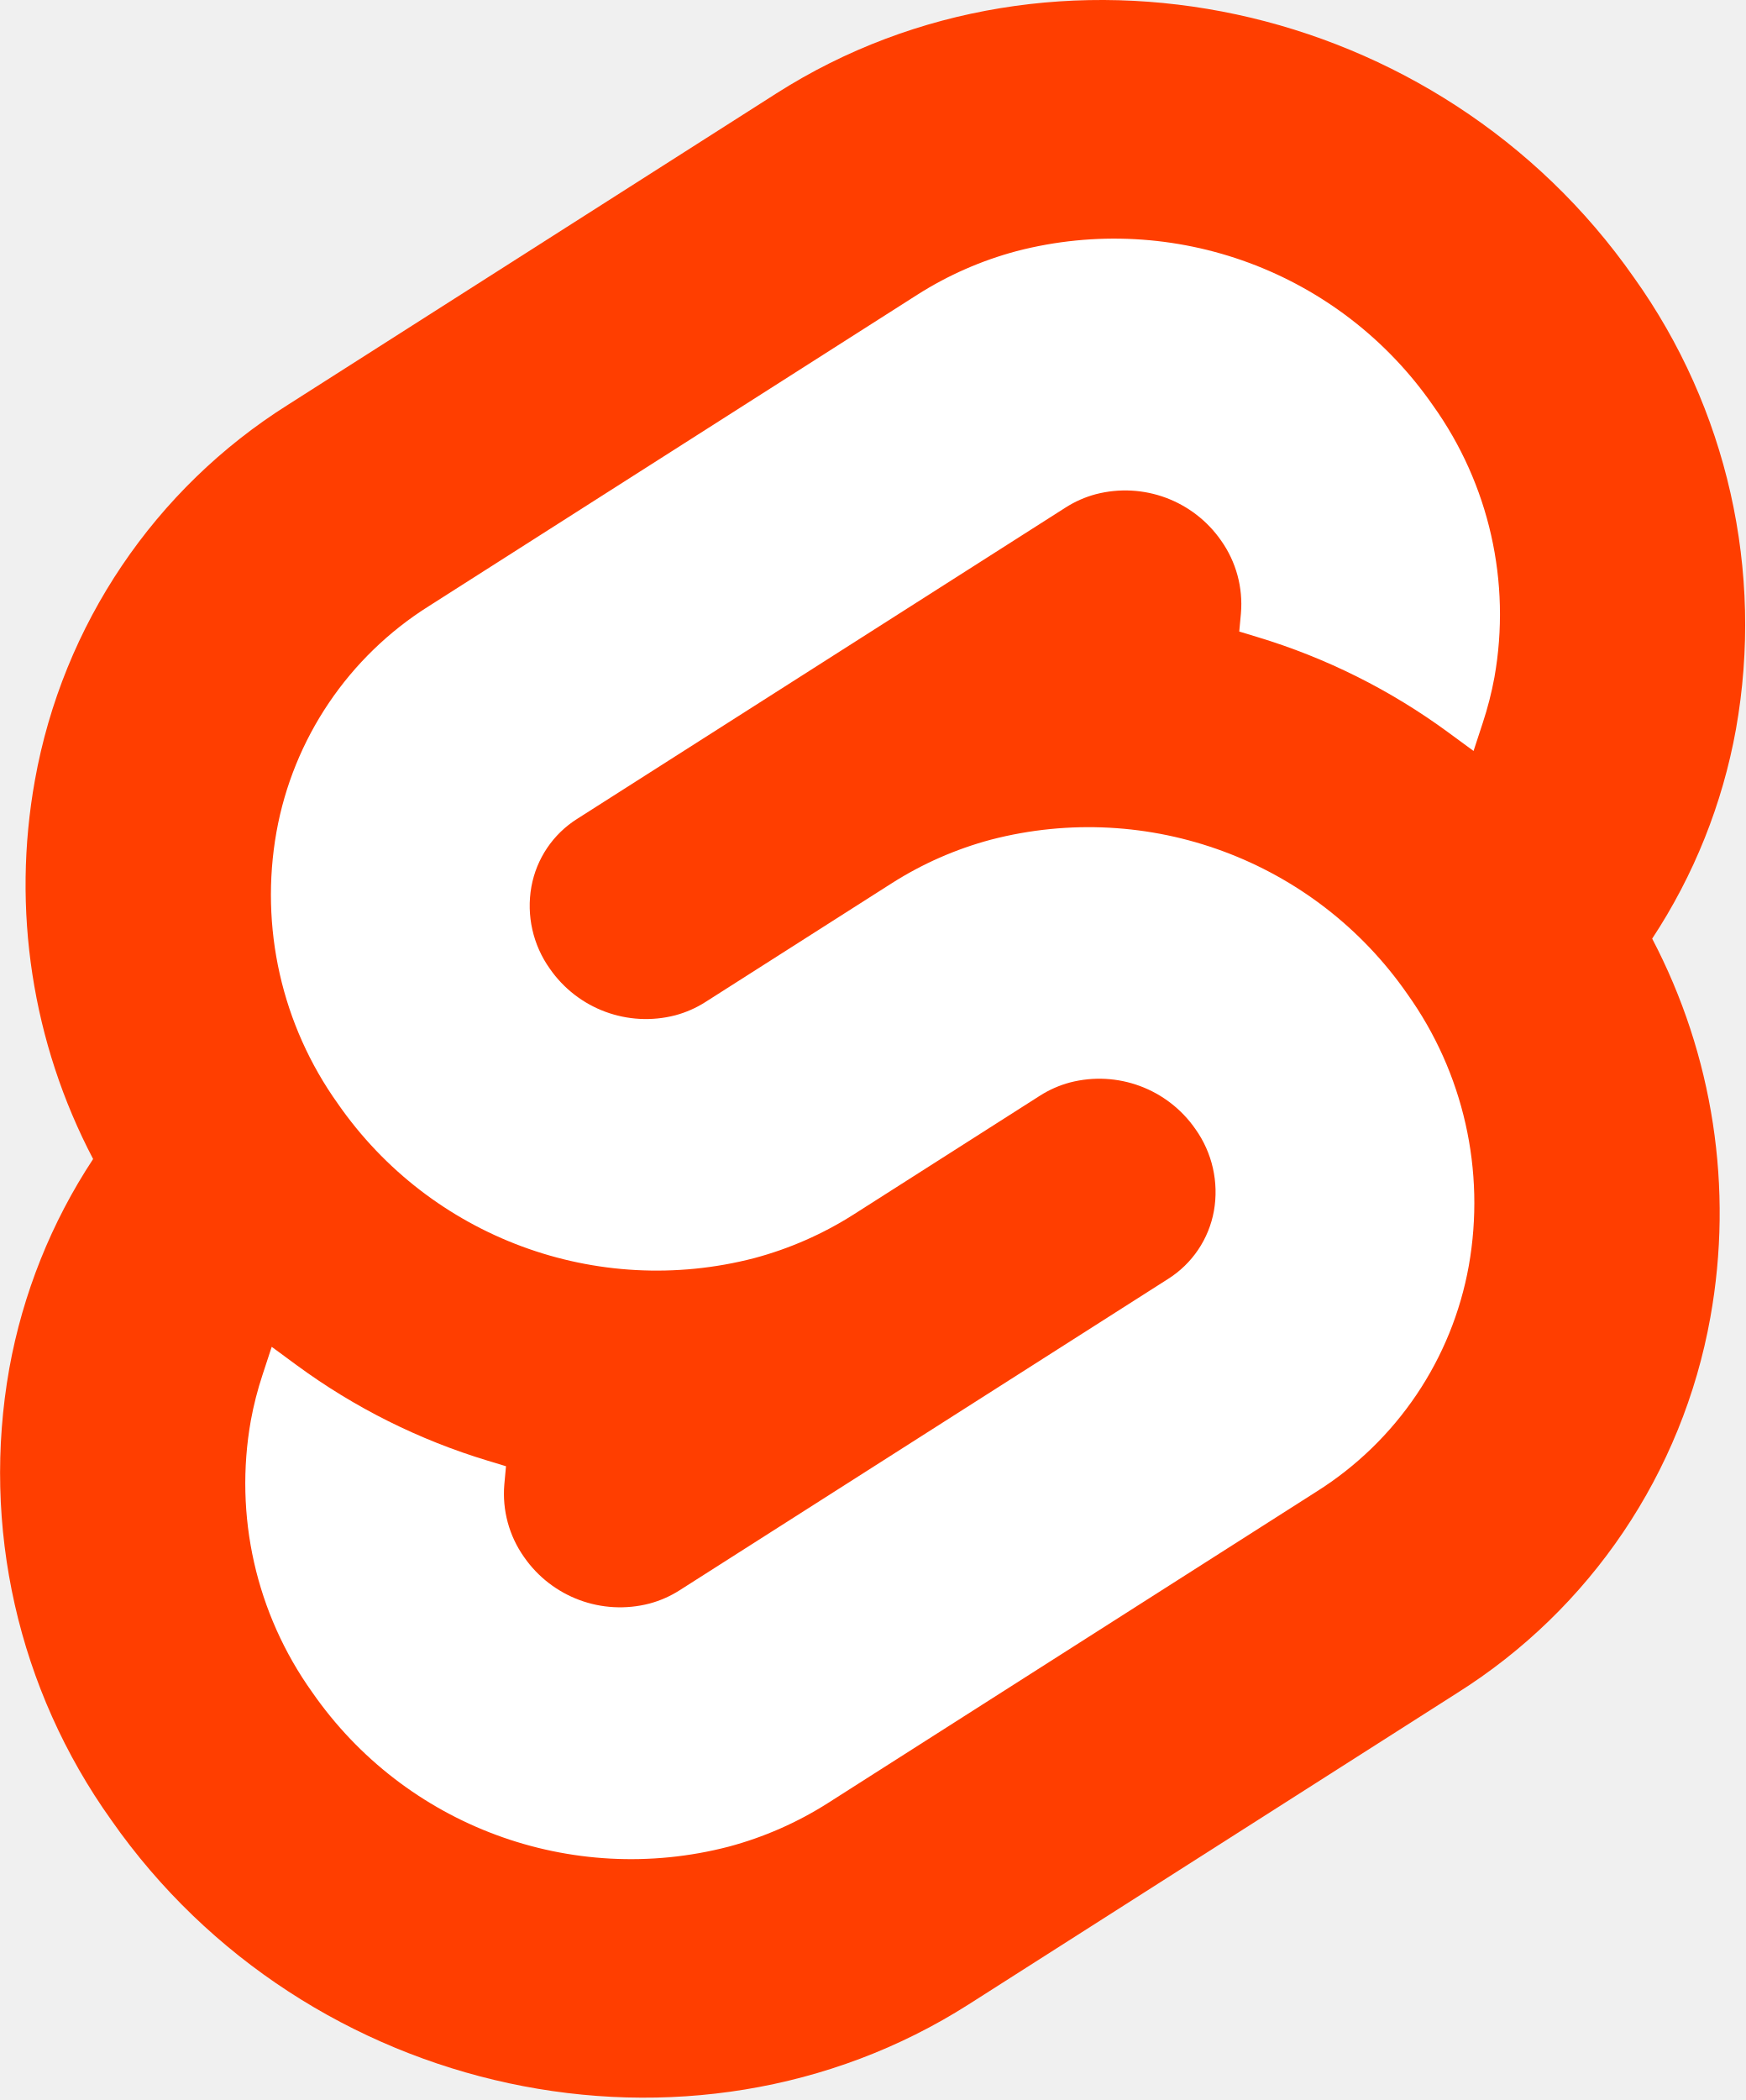
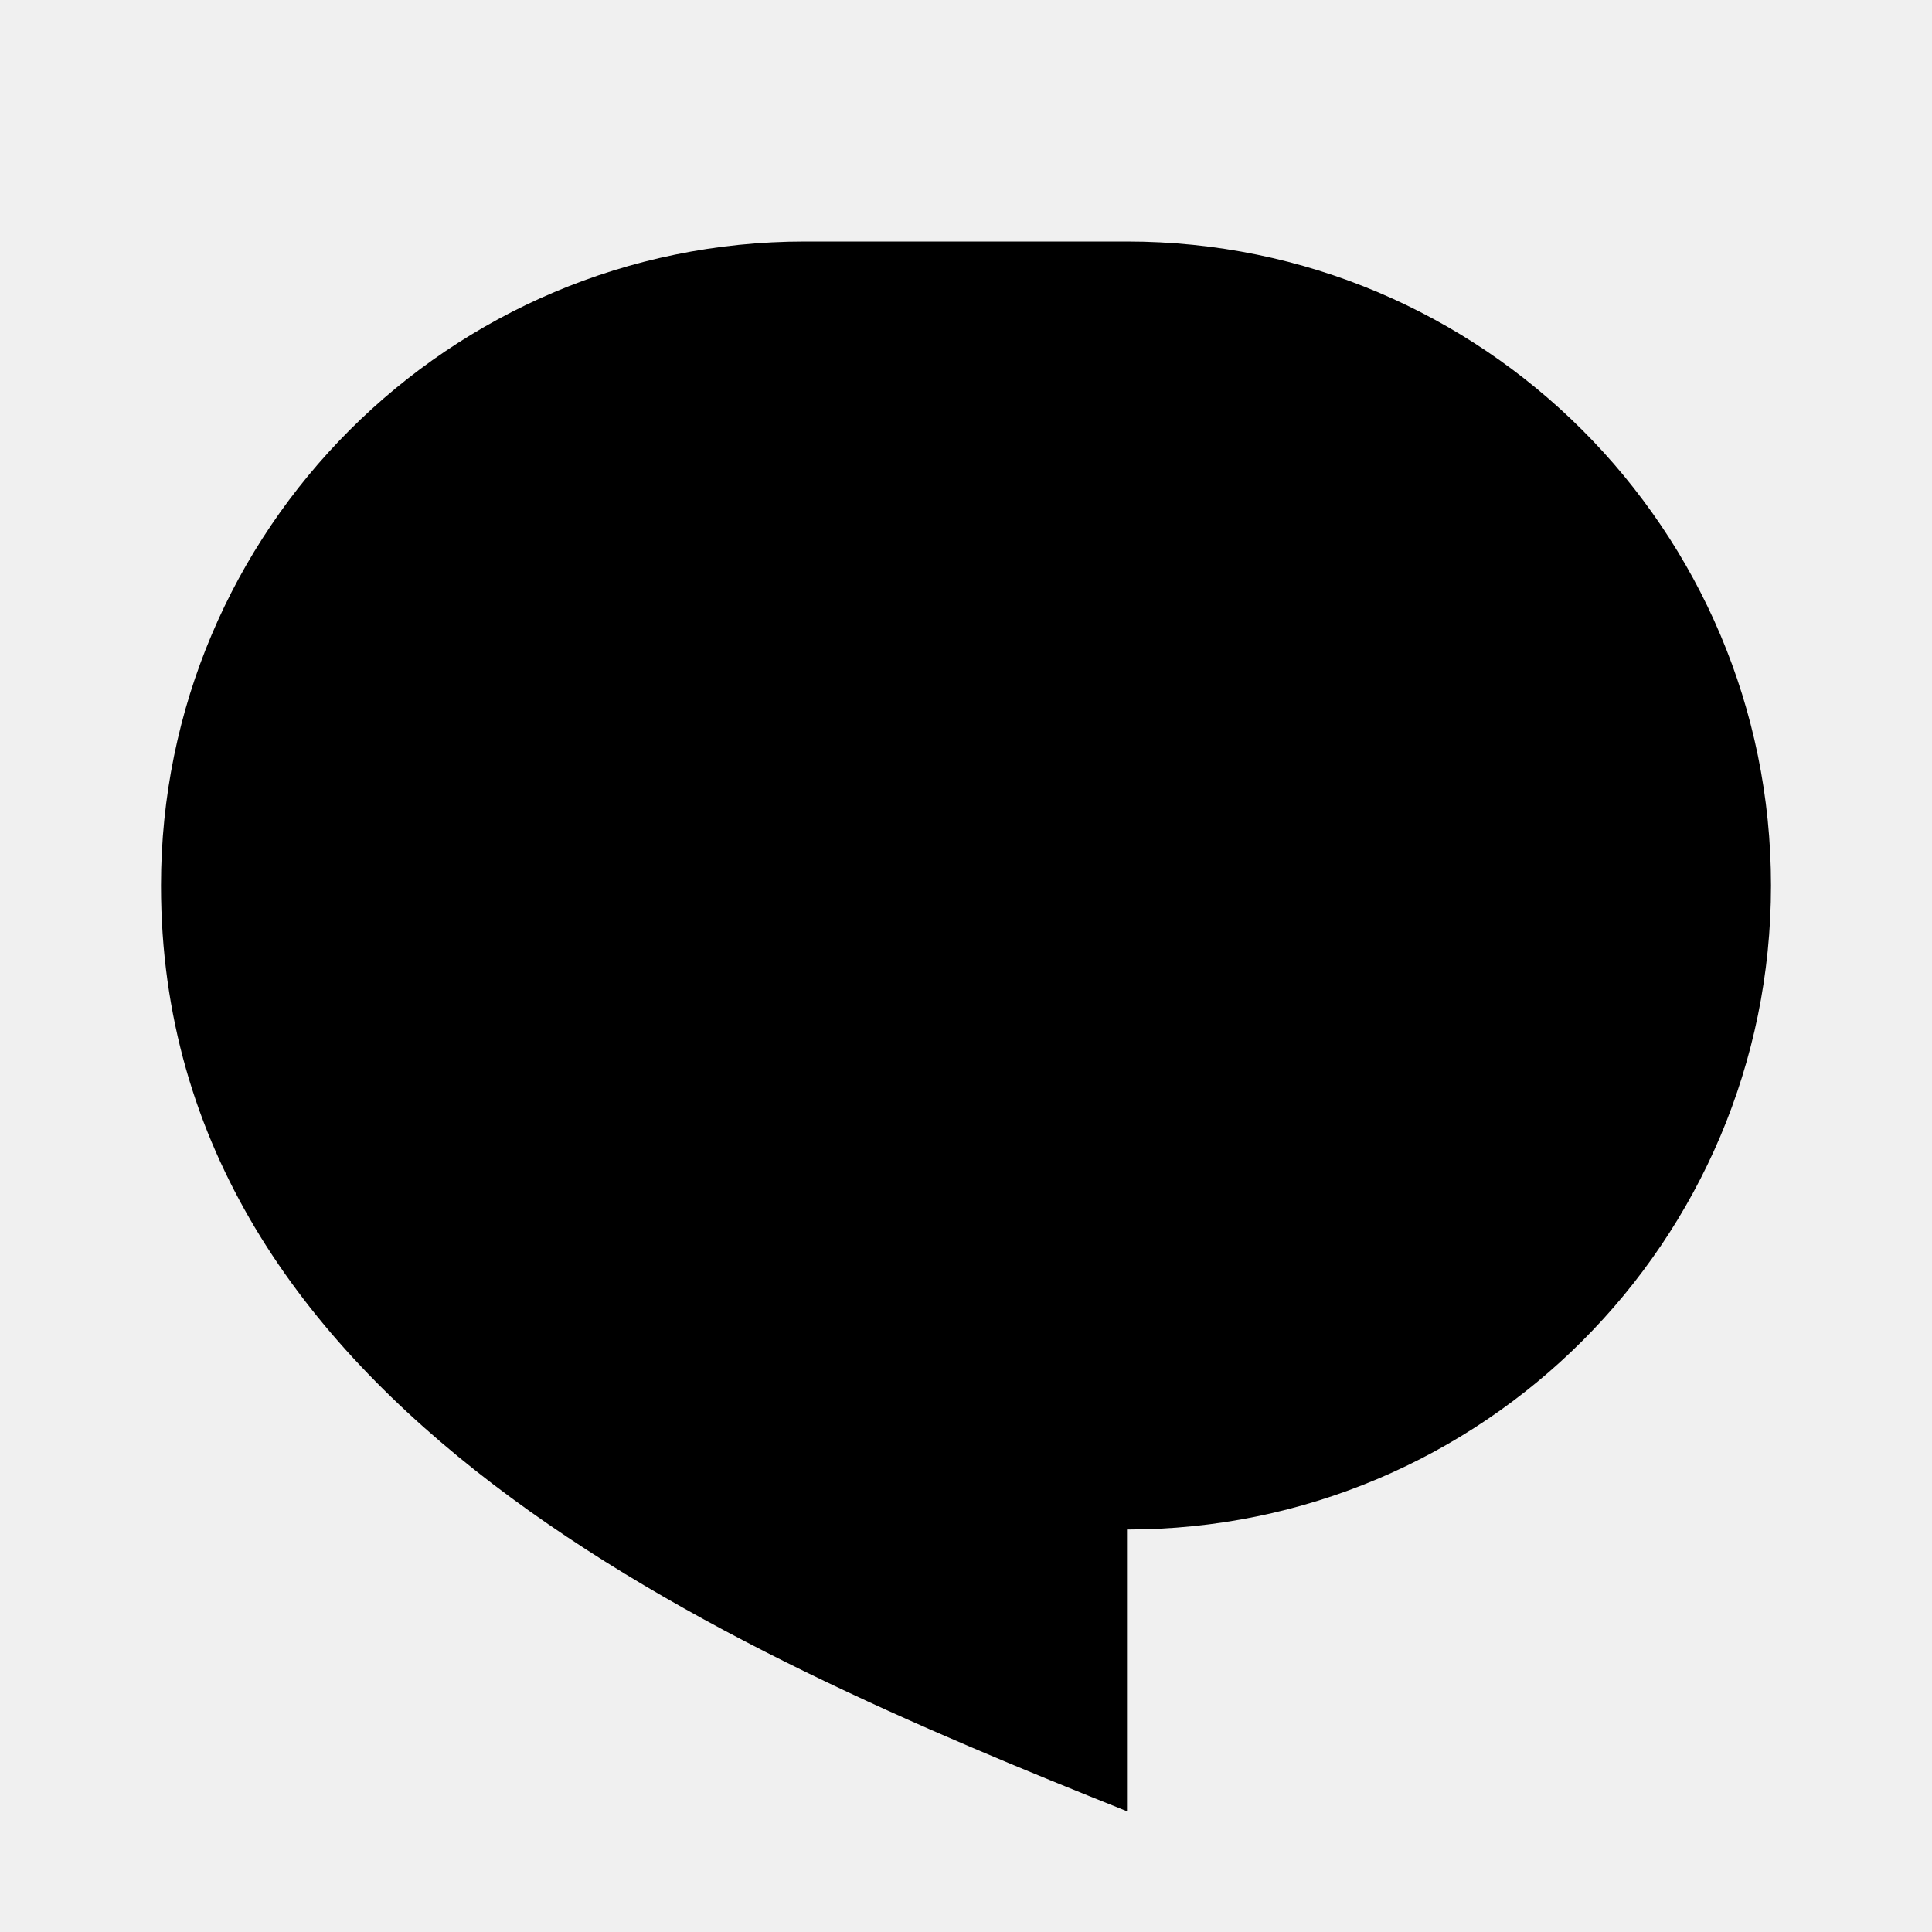
- <svg xmlns="http://www.w3.org/2000/svg" aria-hidden="true" role="img" class="iconify iconify--logos" width="26.6" height="32" preserveAspectRatio="xMidYMid meet" viewBox="0 0 256 308">
-   <path fill="#FF3E00" d="M239.682 40.707C211.113-.182 154.69-12.301 113.895 13.69L42.247 59.356a82.198 82.198 0 0 0-37.135 55.056a86.566 86.566 0 0 0 8.536 55.576a82.425 82.425 0 0 0-12.296 30.719a87.596 87.596 0 0 0 14.964 66.244c28.574 40.893 84.997 53.007 125.787 27.016l71.648-45.664a82.182 82.182 0 0 0 37.135-55.057a86.601 86.601 0 0 0-8.53-55.577a82.409 82.409 0 0 0 12.29-30.718a87.573 87.573 0 0 0-14.963-66.244" />
-   <path fill="#FFF" d="M106.889 270.841c-23.102 6.007-47.497-3.036-61.103-22.648a52.685 52.685 0 0 1-9.003-39.85a49.978 49.978 0 0 1 1.713-6.693l1.35-4.115l3.671 2.697a92.447 92.447 0 0 0 28.036 14.007l2.663.808l-.245 2.659a16.067 16.067 0 0 0 2.89 10.656a17.143 17.143 0 0 0 18.397 6.828a15.786 15.786 0 0 0 4.403-1.935l71.67-45.672a14.922 14.922 0 0 0 6.734-9.977a15.923 15.923 0 0 0-2.713-12.011a17.156 17.156 0 0 0-18.404-6.832a15.78 15.78 0 0 0-4.396 1.933l-27.35 17.434a52.298 52.298 0 0 1-14.553 6.391c-23.101 6.007-47.497-3.036-61.101-22.649a52.681 52.681 0 0 1-9.004-39.849a49.428 49.428 0 0 1 22.34-33.114l71.664-45.677a52.218 52.218 0 0 1 14.563-6.398c23.101-6.007 47.497 3.036 61.101 22.648a52.685 52.685 0 0 1 9.004 39.85a50.559 50.559 0 0 1-1.713 6.692l-1.35 4.116l-3.67-2.693a92.373 92.373 0 0 0-28.037-14.013l-2.664-.809l.246-2.658a16.099 16.099 0 0 0-2.89-10.656a17.143 17.143 0 0 0-18.398-6.828a15.786 15.786 0 0 0-4.402 1.935l-71.67 45.674a14.898 14.898 0 0 0-6.73 9.975a15.9 15.9 0 0 0 2.709 12.012a17.156 17.156 0 0 0 18.404 6.832a15.841 15.841 0 0 0 4.402-1.935l27.345-17.427a52.147 52.147 0 0 1 14.552-6.397c23.101-6.006 47.497 3.037 61.102 22.65a52.681 52.681 0 0 1 9.003 39.848a49.453 49.453 0 0 1-22.34 33.12l-71.664 45.673a52.218 52.218 0 0 1-14.563 6.398" />
+ <svg xmlns="http://www.w3.org/2000/svg" viewBox="0 0 24 24">
+   <path fill="FF3300" d="M10 3H14C18.418 3 22 6.582 22 11C22 15.418 18.418 19 14 19V22.5C9 20.5 2 17.5 2 11C2 6.582 5.582 3 10 3Z" />
</svg>
